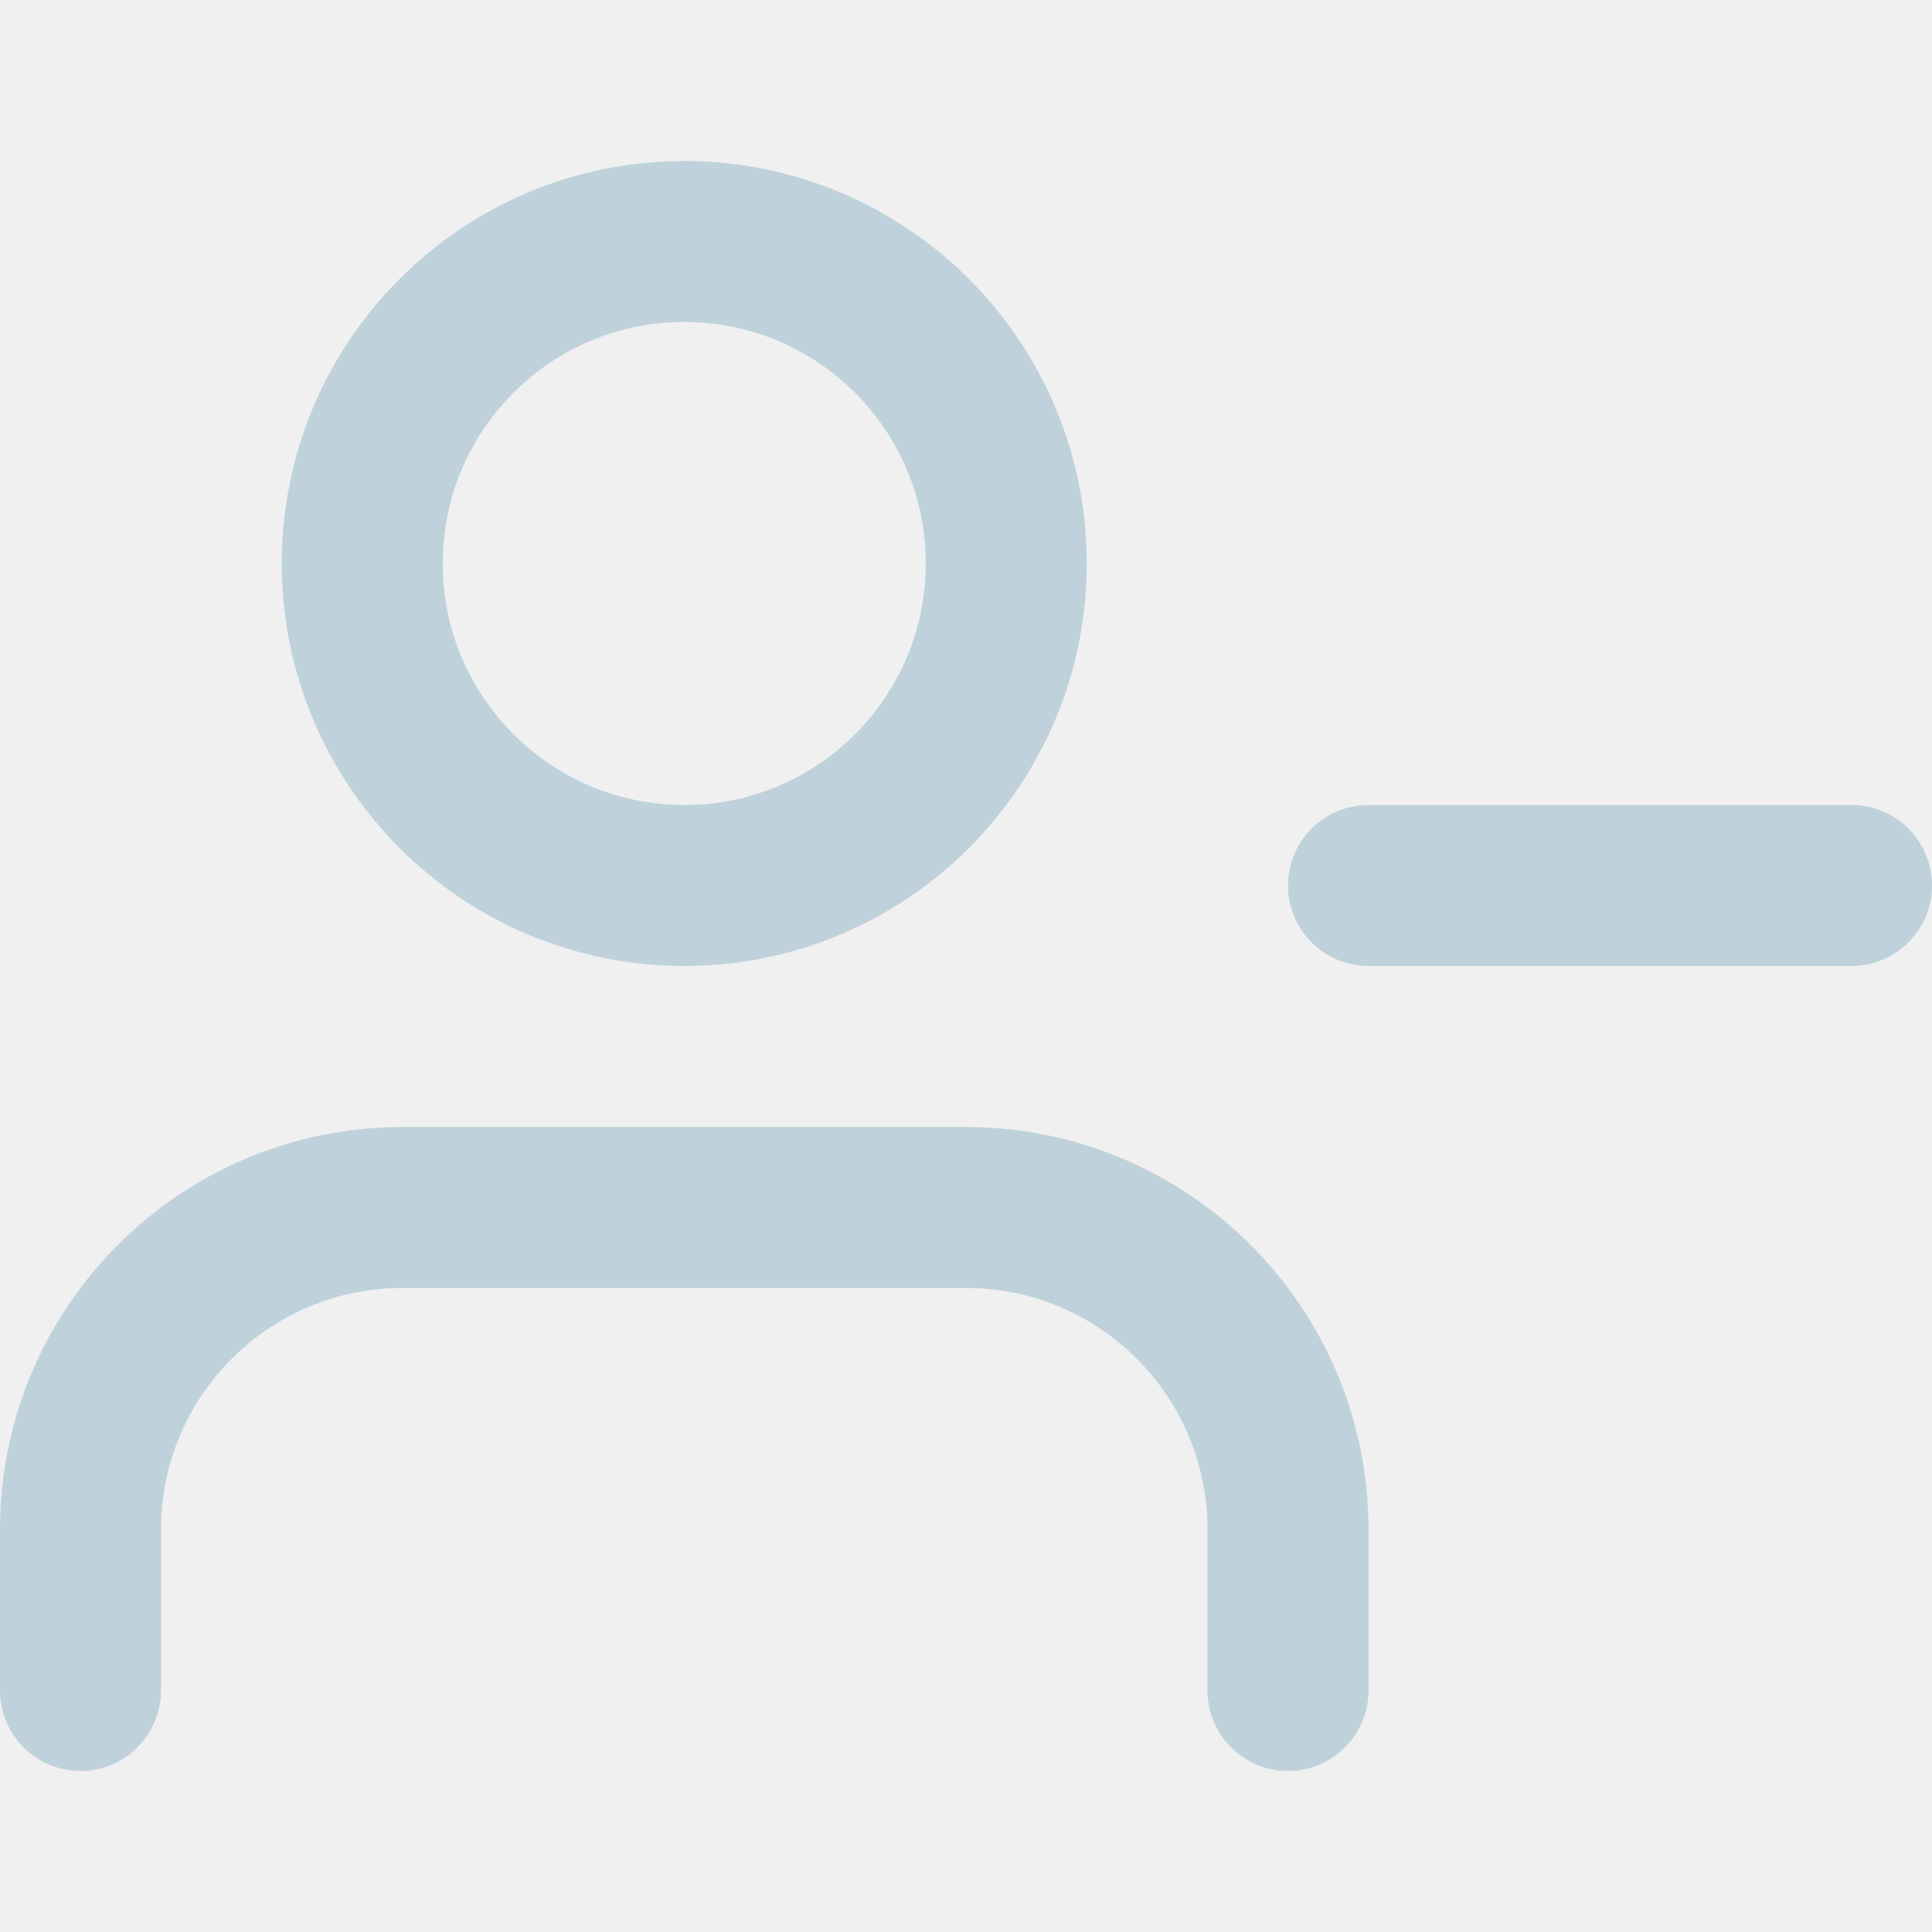
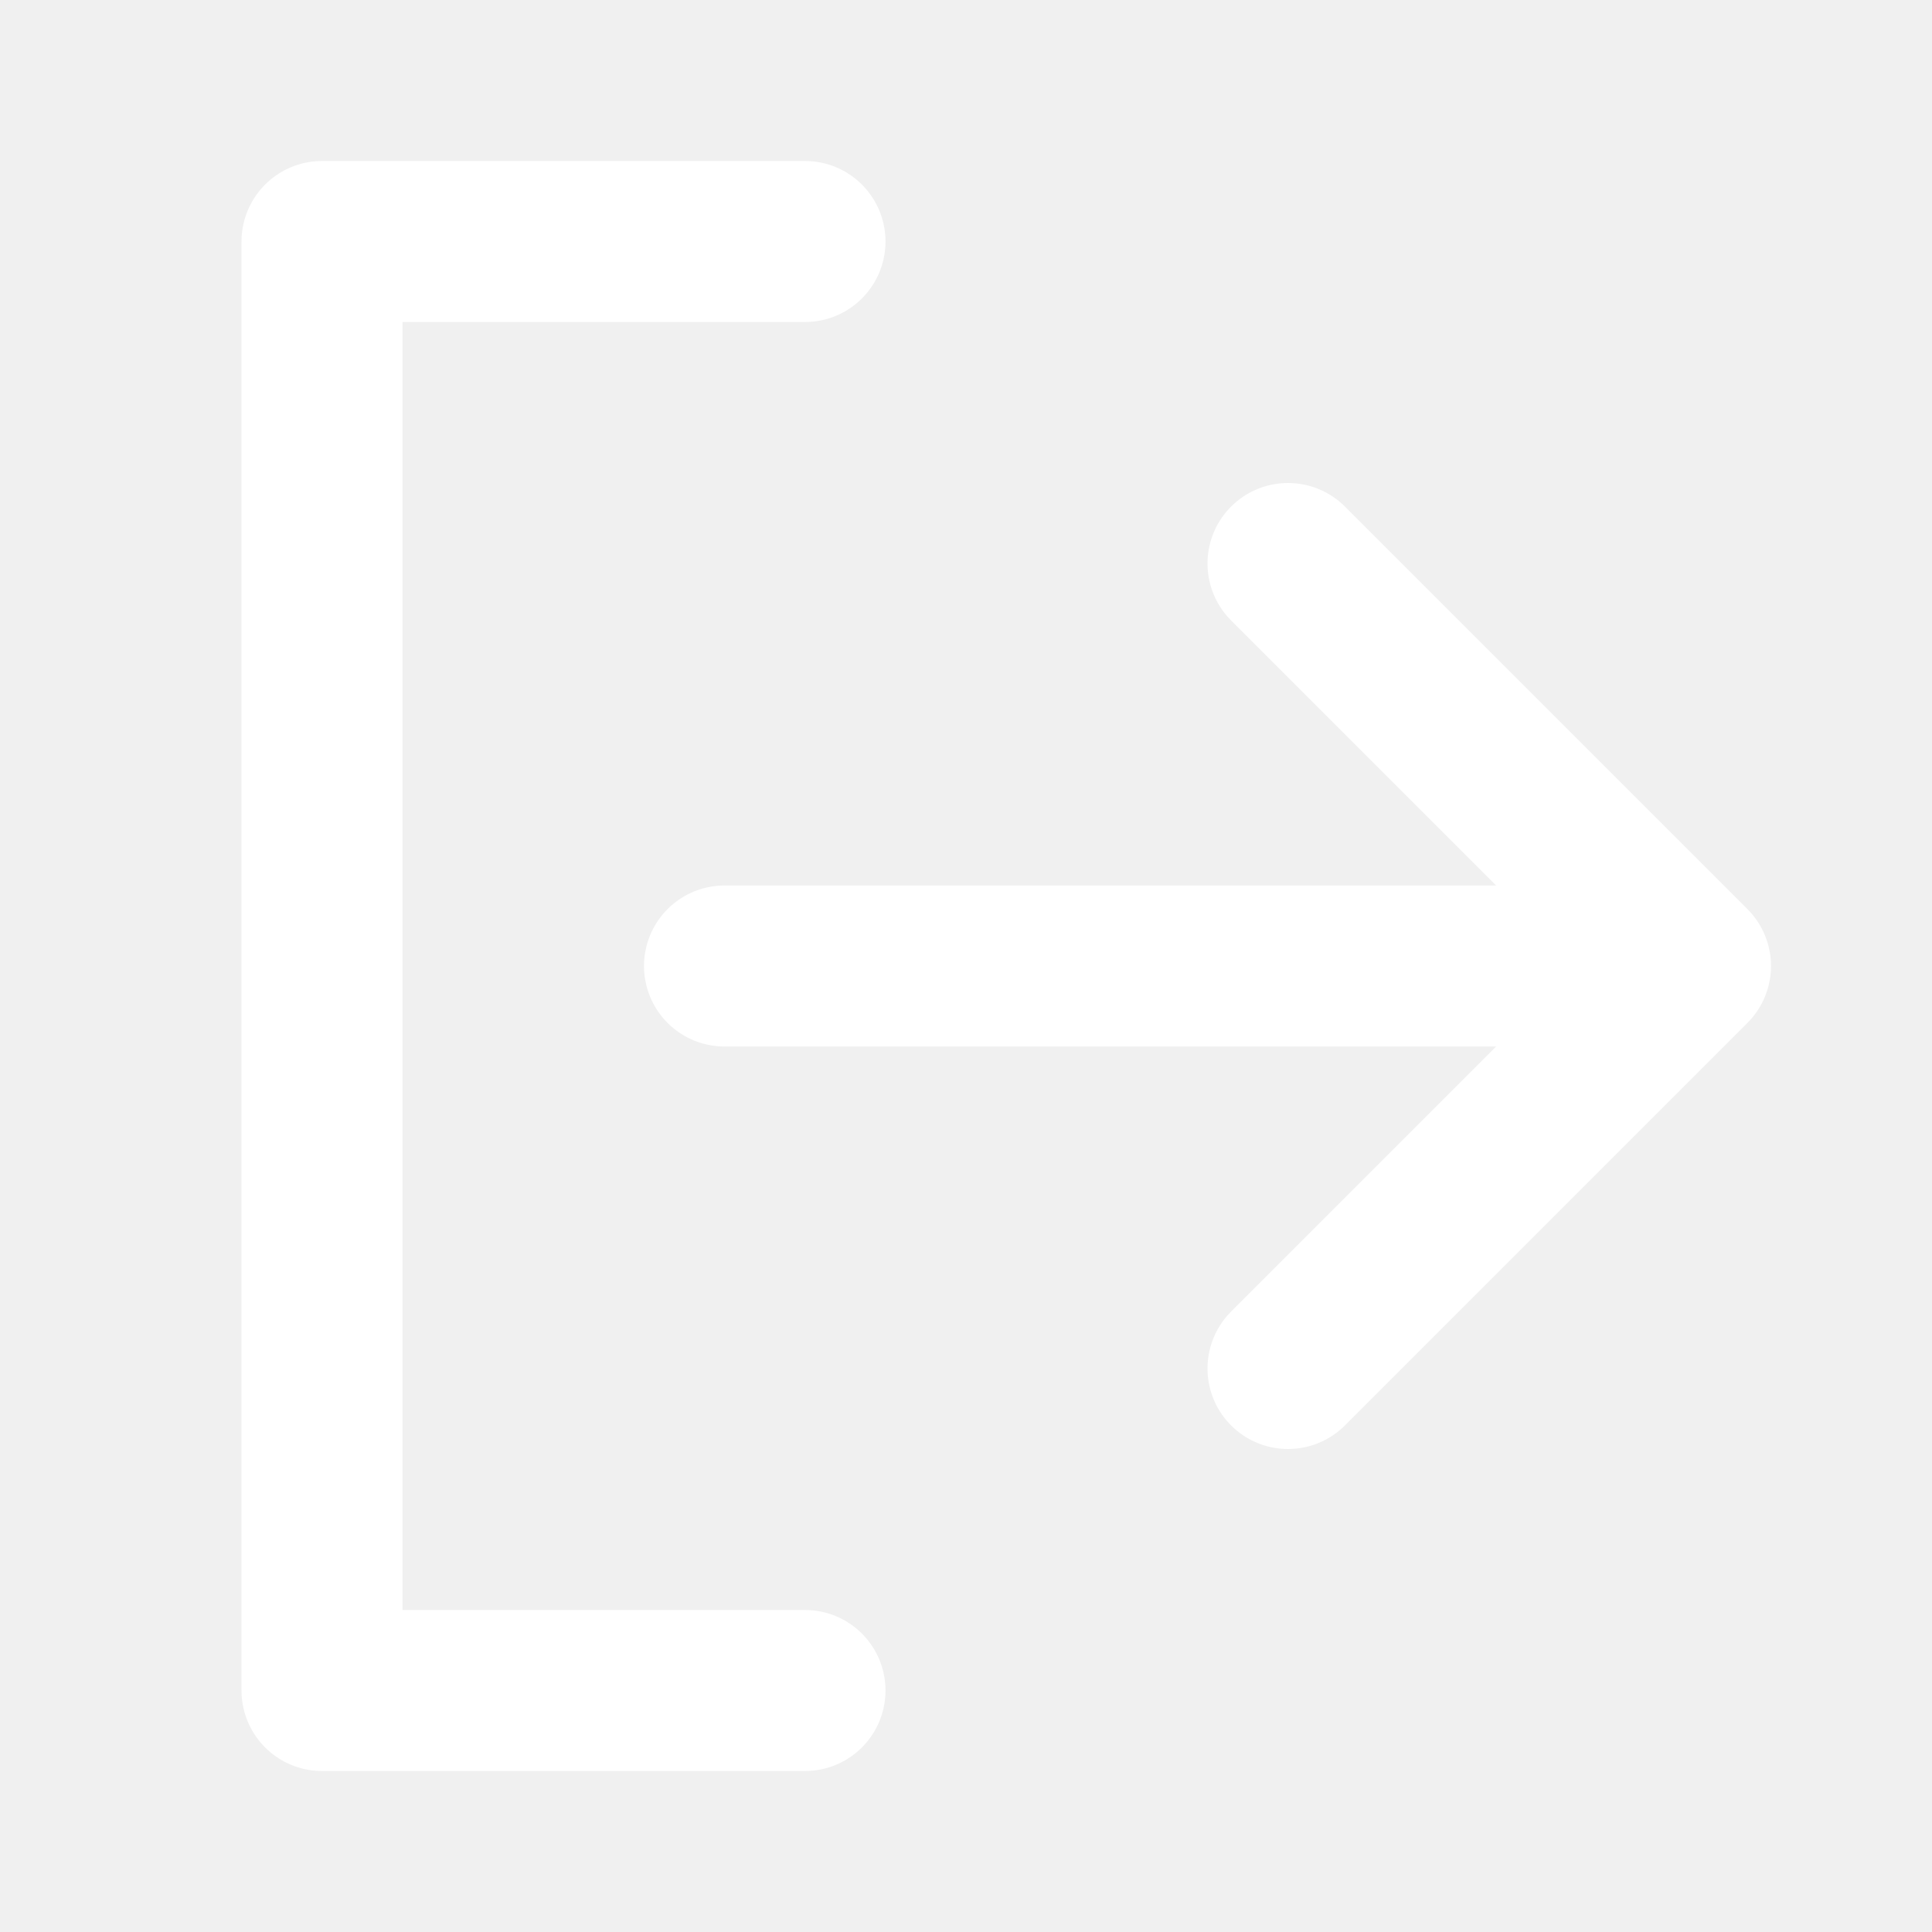
- <svg xmlns="http://www.w3.org/2000/svg" viewBox="0 0 24 24" fill="none" stroke="#bfd2db" stroke-width="2" stroke-linecap="round" stroke-linejoin="round">
-   <path d="M16 21v-2a4 4 0 0 0-4-4H5a4 4 0 0 0-4 4v2" />
-   <circle cx="8.5" cy="7" r="4" />
-   <line x1="23" y1="11" x2="17" y2="11" />
+ <svg xmlns="http://www.w3.org/2000/svg" viewBox="0 0 24 24" fill="none" stroke="#ffffff" stroke-width="2" stroke-linecap="round" stroke-linejoin="round">
+   <path d="M16 17l5-5-5-5M19.8 12H9M10 3H4v18h6" />
</svg>
